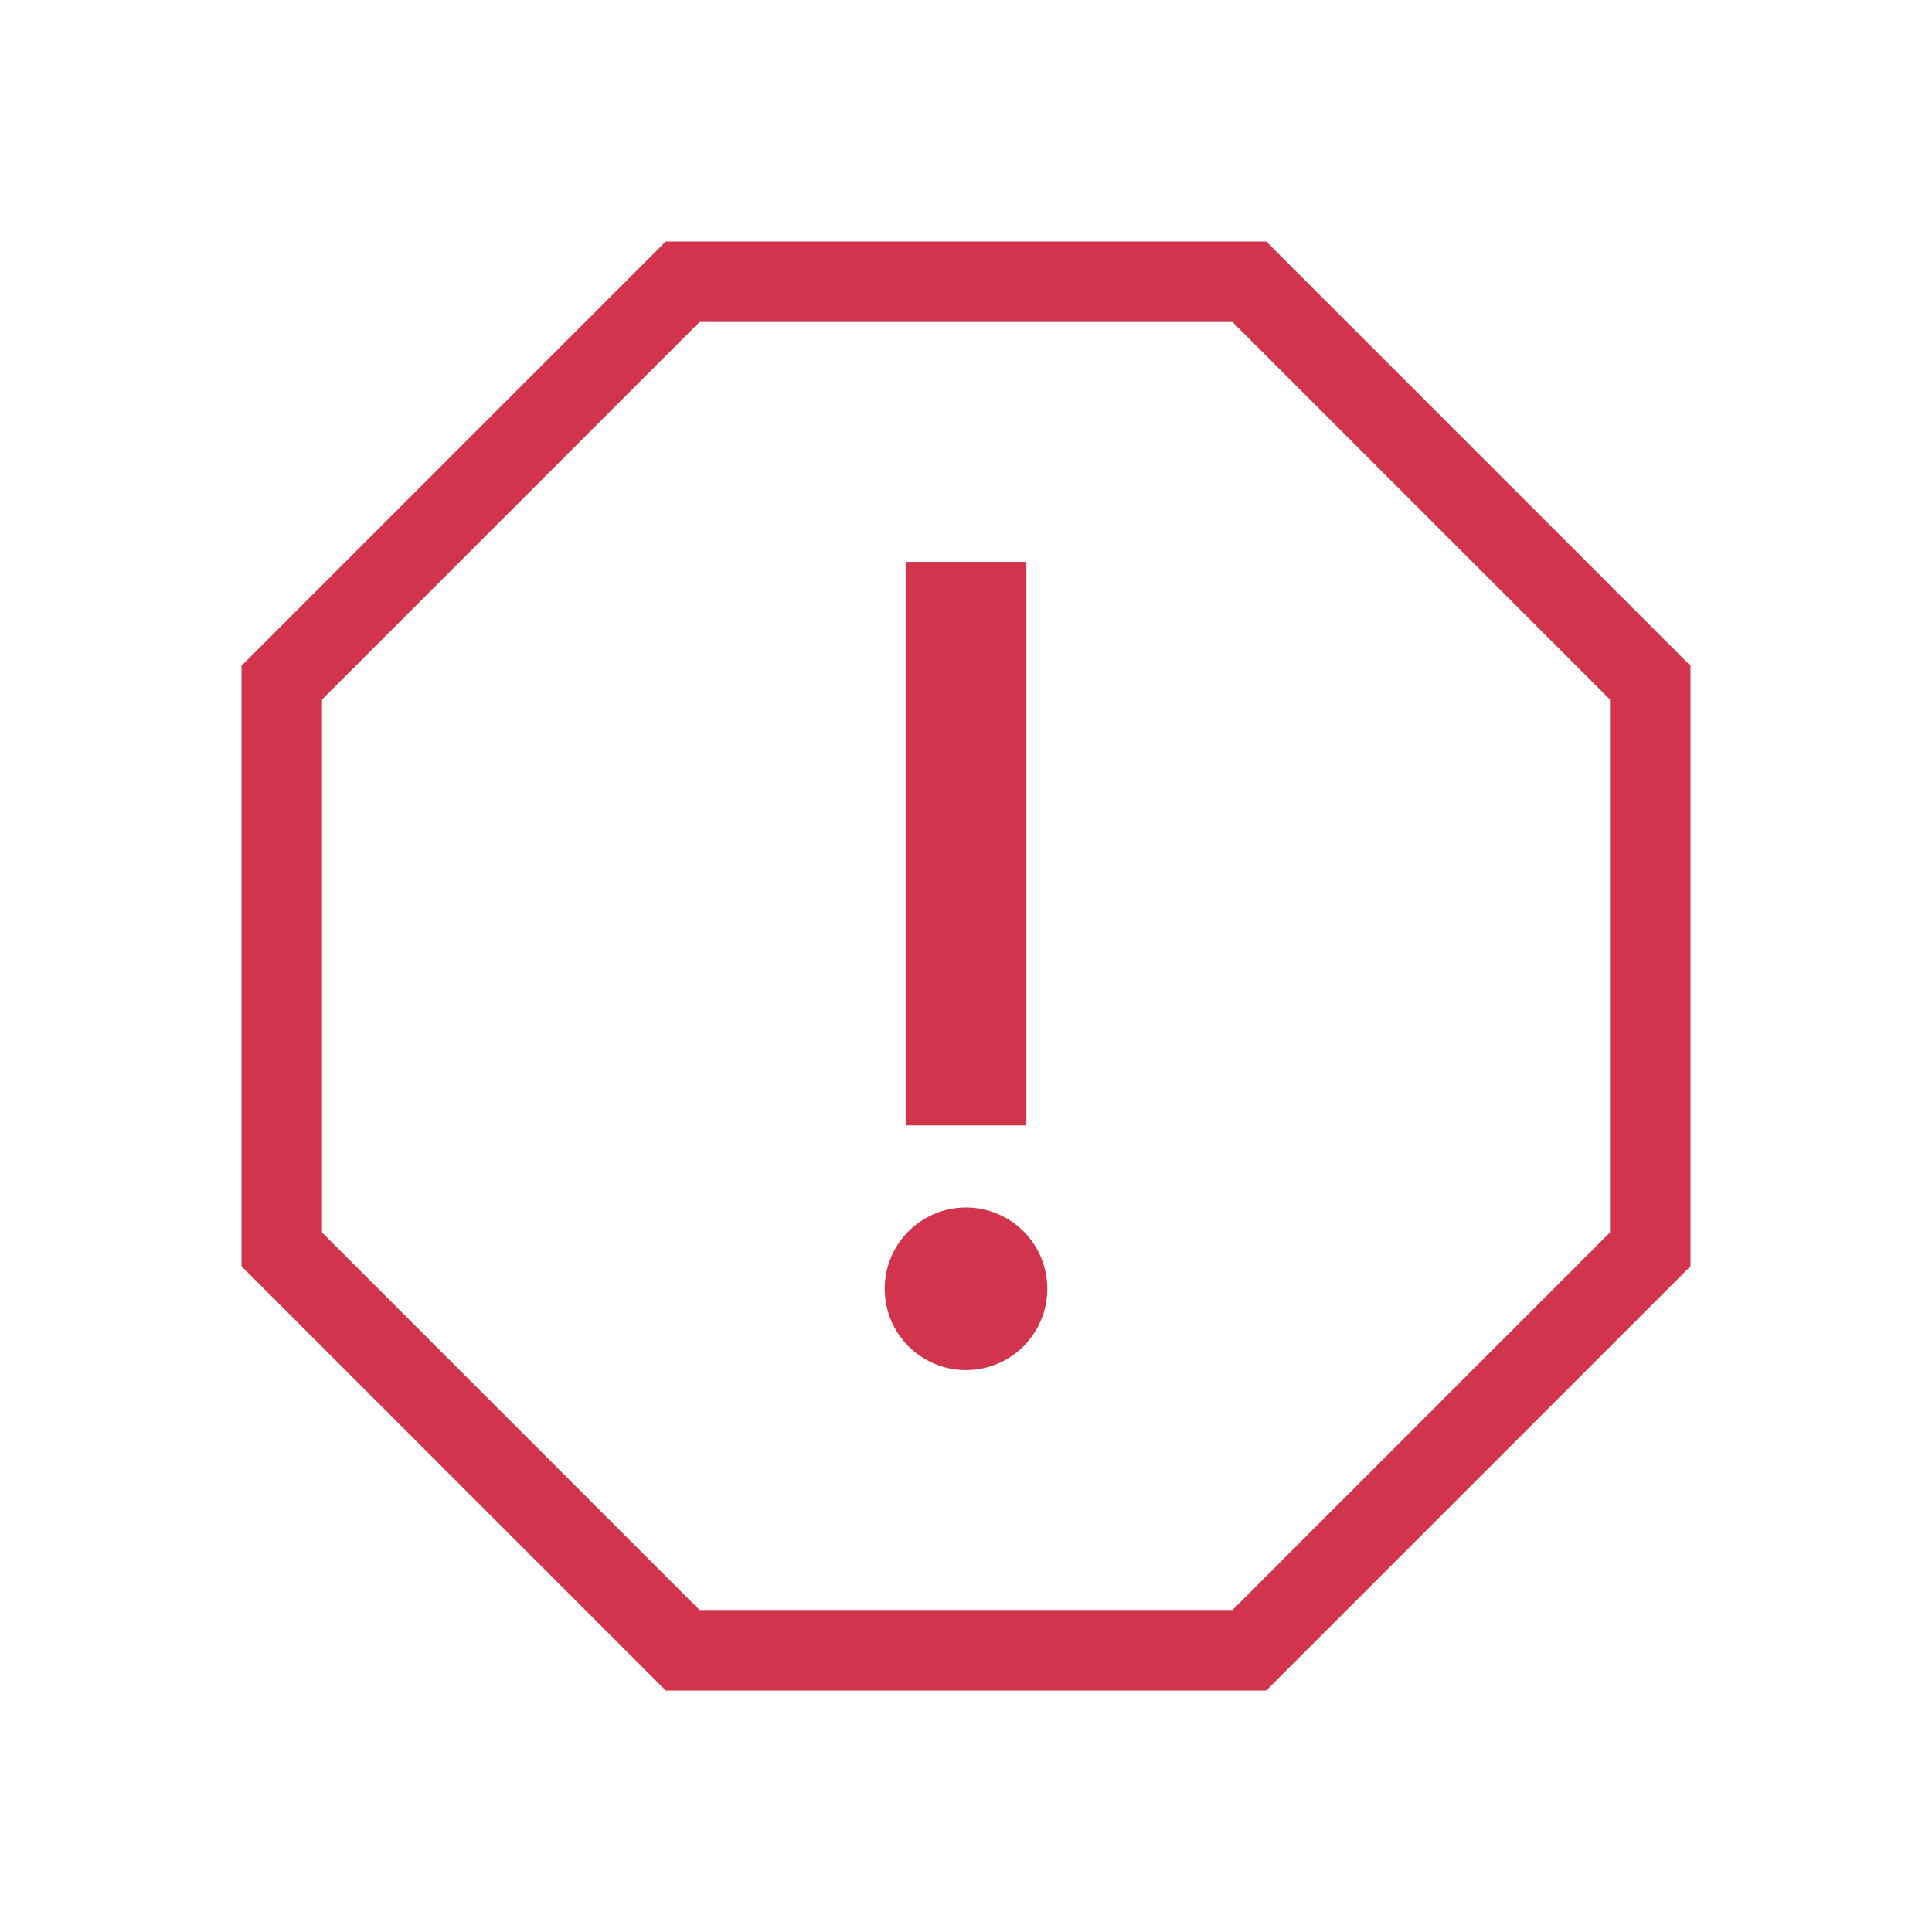
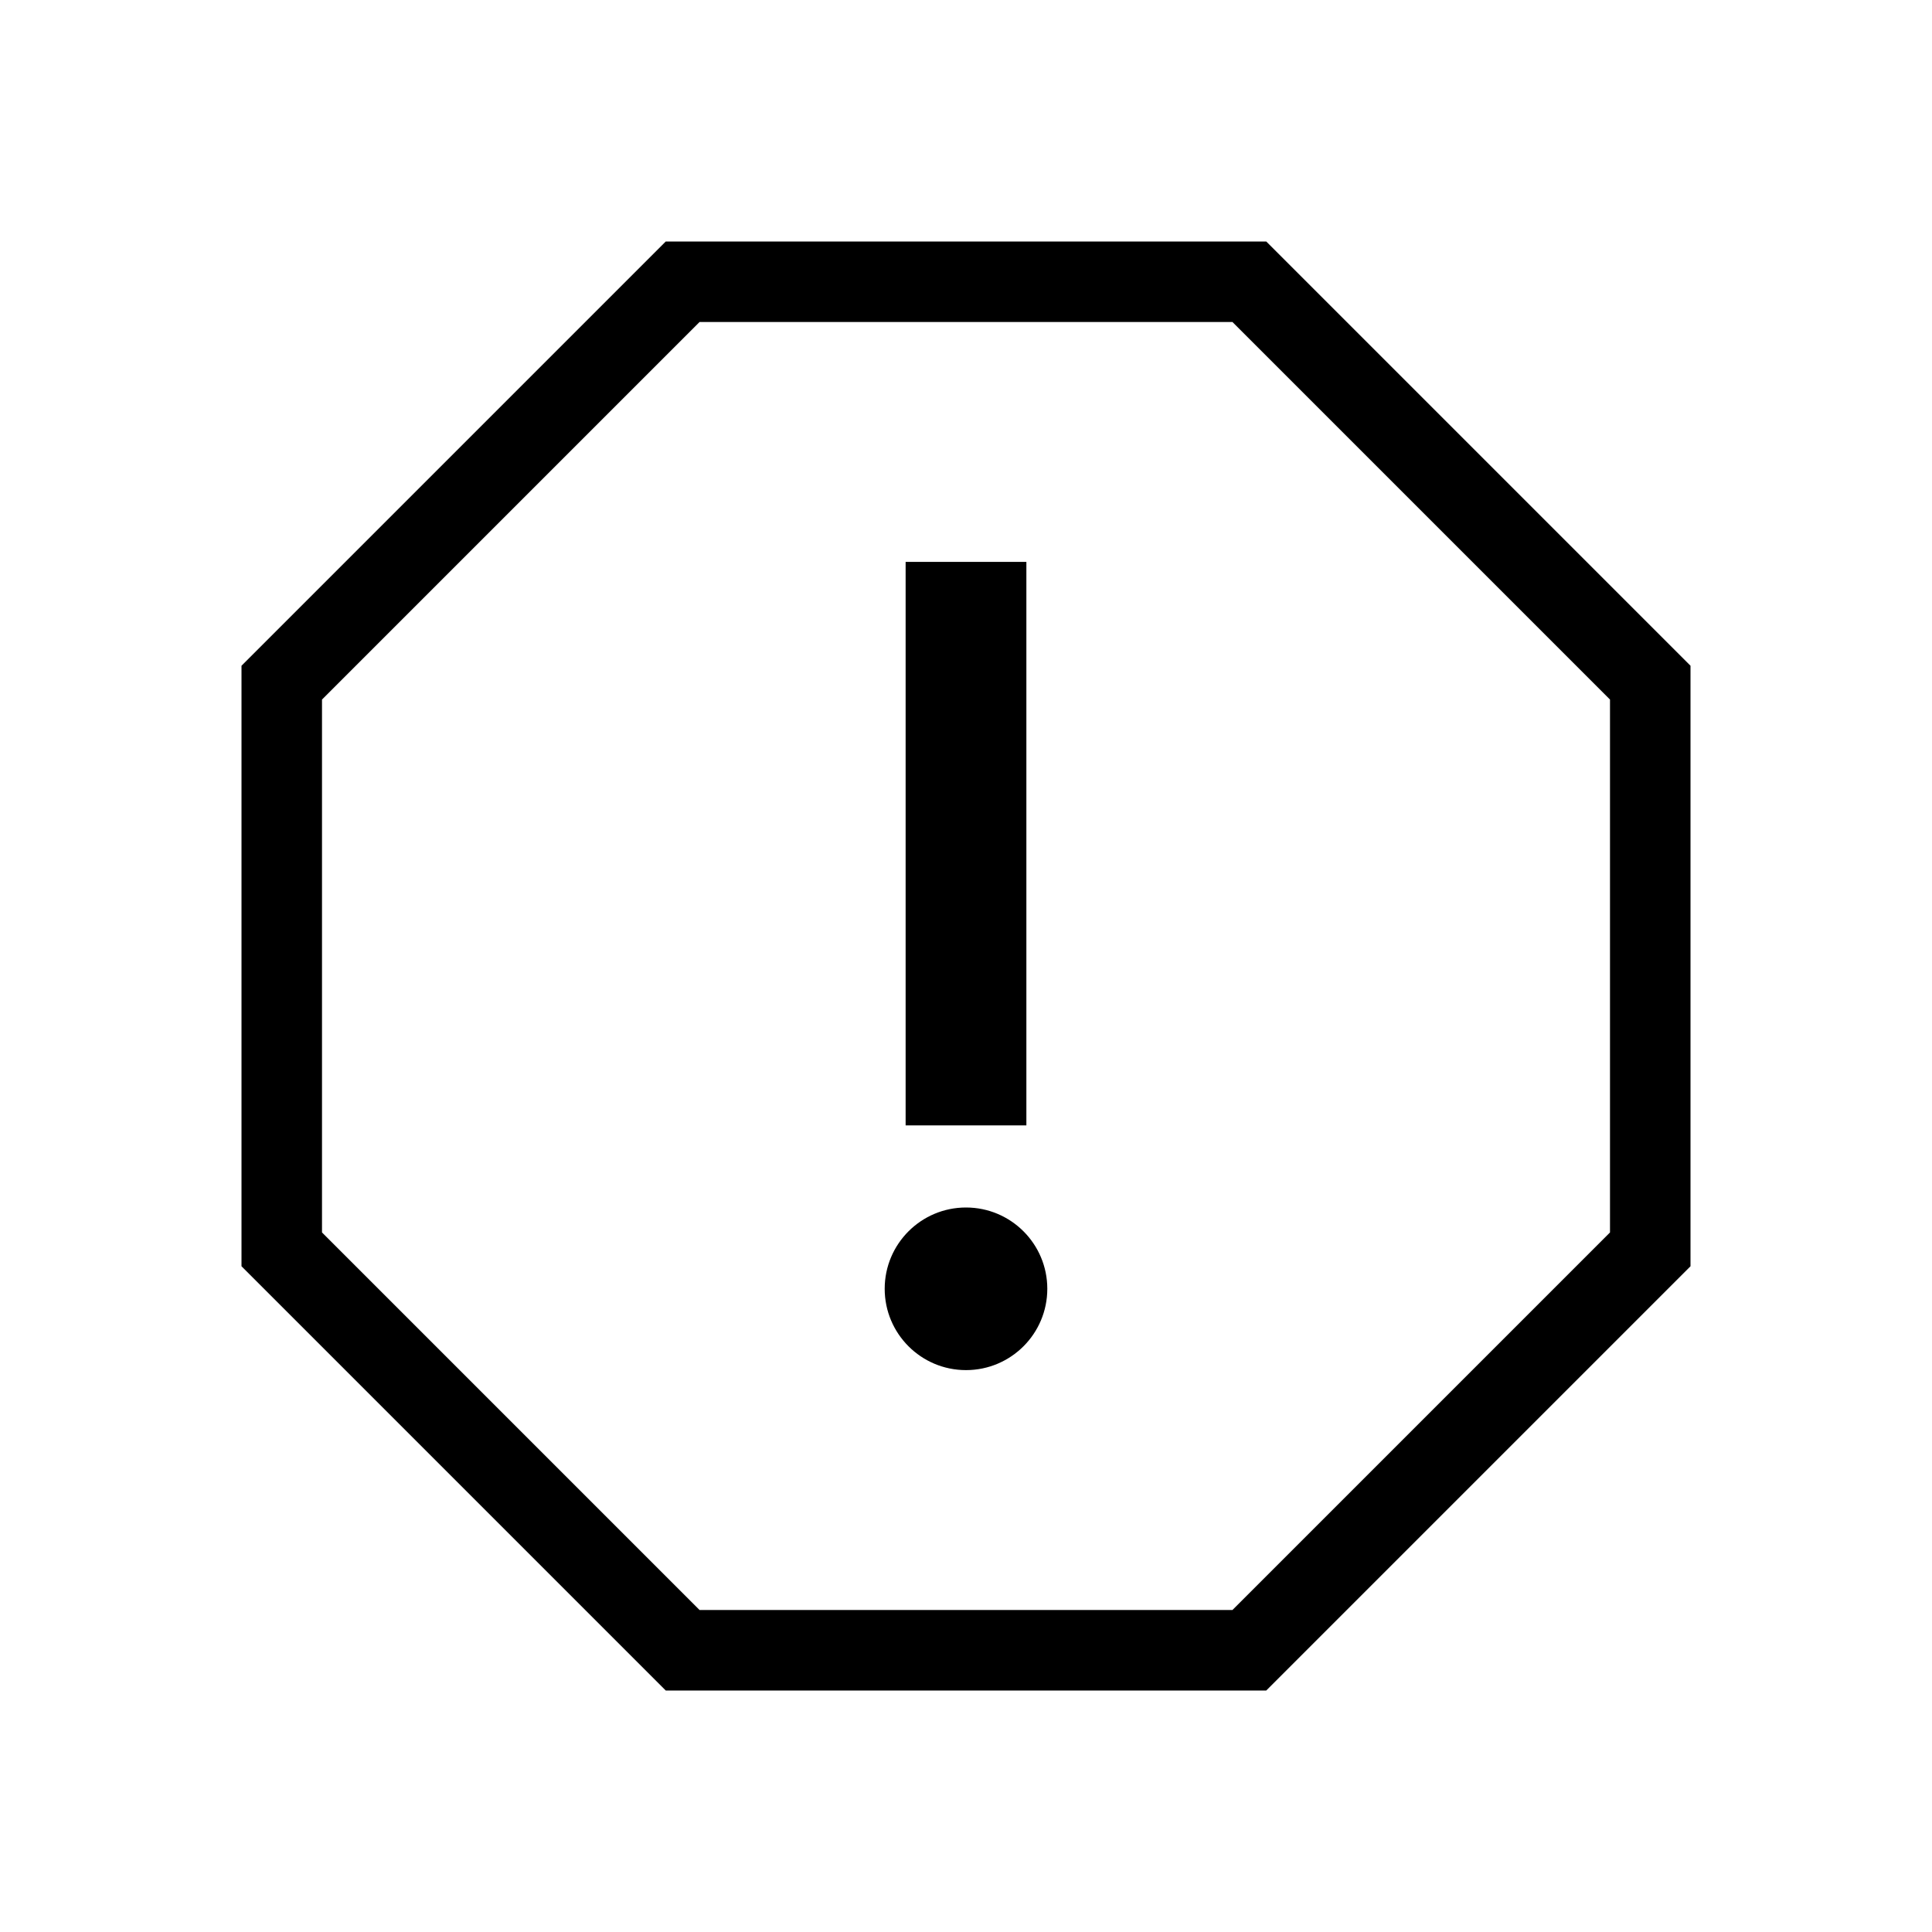
<svg xmlns="http://www.w3.org/2000/svg" viewBox="0 0 24 24">
-   <defs>
-     <style>.cls-1{fill:#d1344c;}</style>
-   </defs>
  <g id="Layer_48" data-name="Layer 48">
-     <rect class="cls-1" x="11.25" y="6.98" width="1.5" height="7" />
-     <circle class="cls-1" cx="12" cy="16.01" r="1.01" />
-     <path class="cls-1" d="M15.31,4,20,8.69v6.62L15.31,20H8.69L4,15.31V8.69L8.69,4h6.62m.42-1H8.27L3,8.27v7.46L8.27,21h7.46L21,15.73V8.27L15.73,3Z" />
+     <rect x="11.25" y="6.98" width="1.5" height="7" />
+     <circle cx="12" cy="16.01" r="1.01" />
+     <path d="M15.31,4,20,8.69v6.62L15.31,20H8.69L4,15.31V8.69L8.69,4h6.62m.42-1H8.27L3,8.27v7.46L8.27,21h7.46L21,15.73V8.27L15.73,3Z" />
  </g>
</svg>
